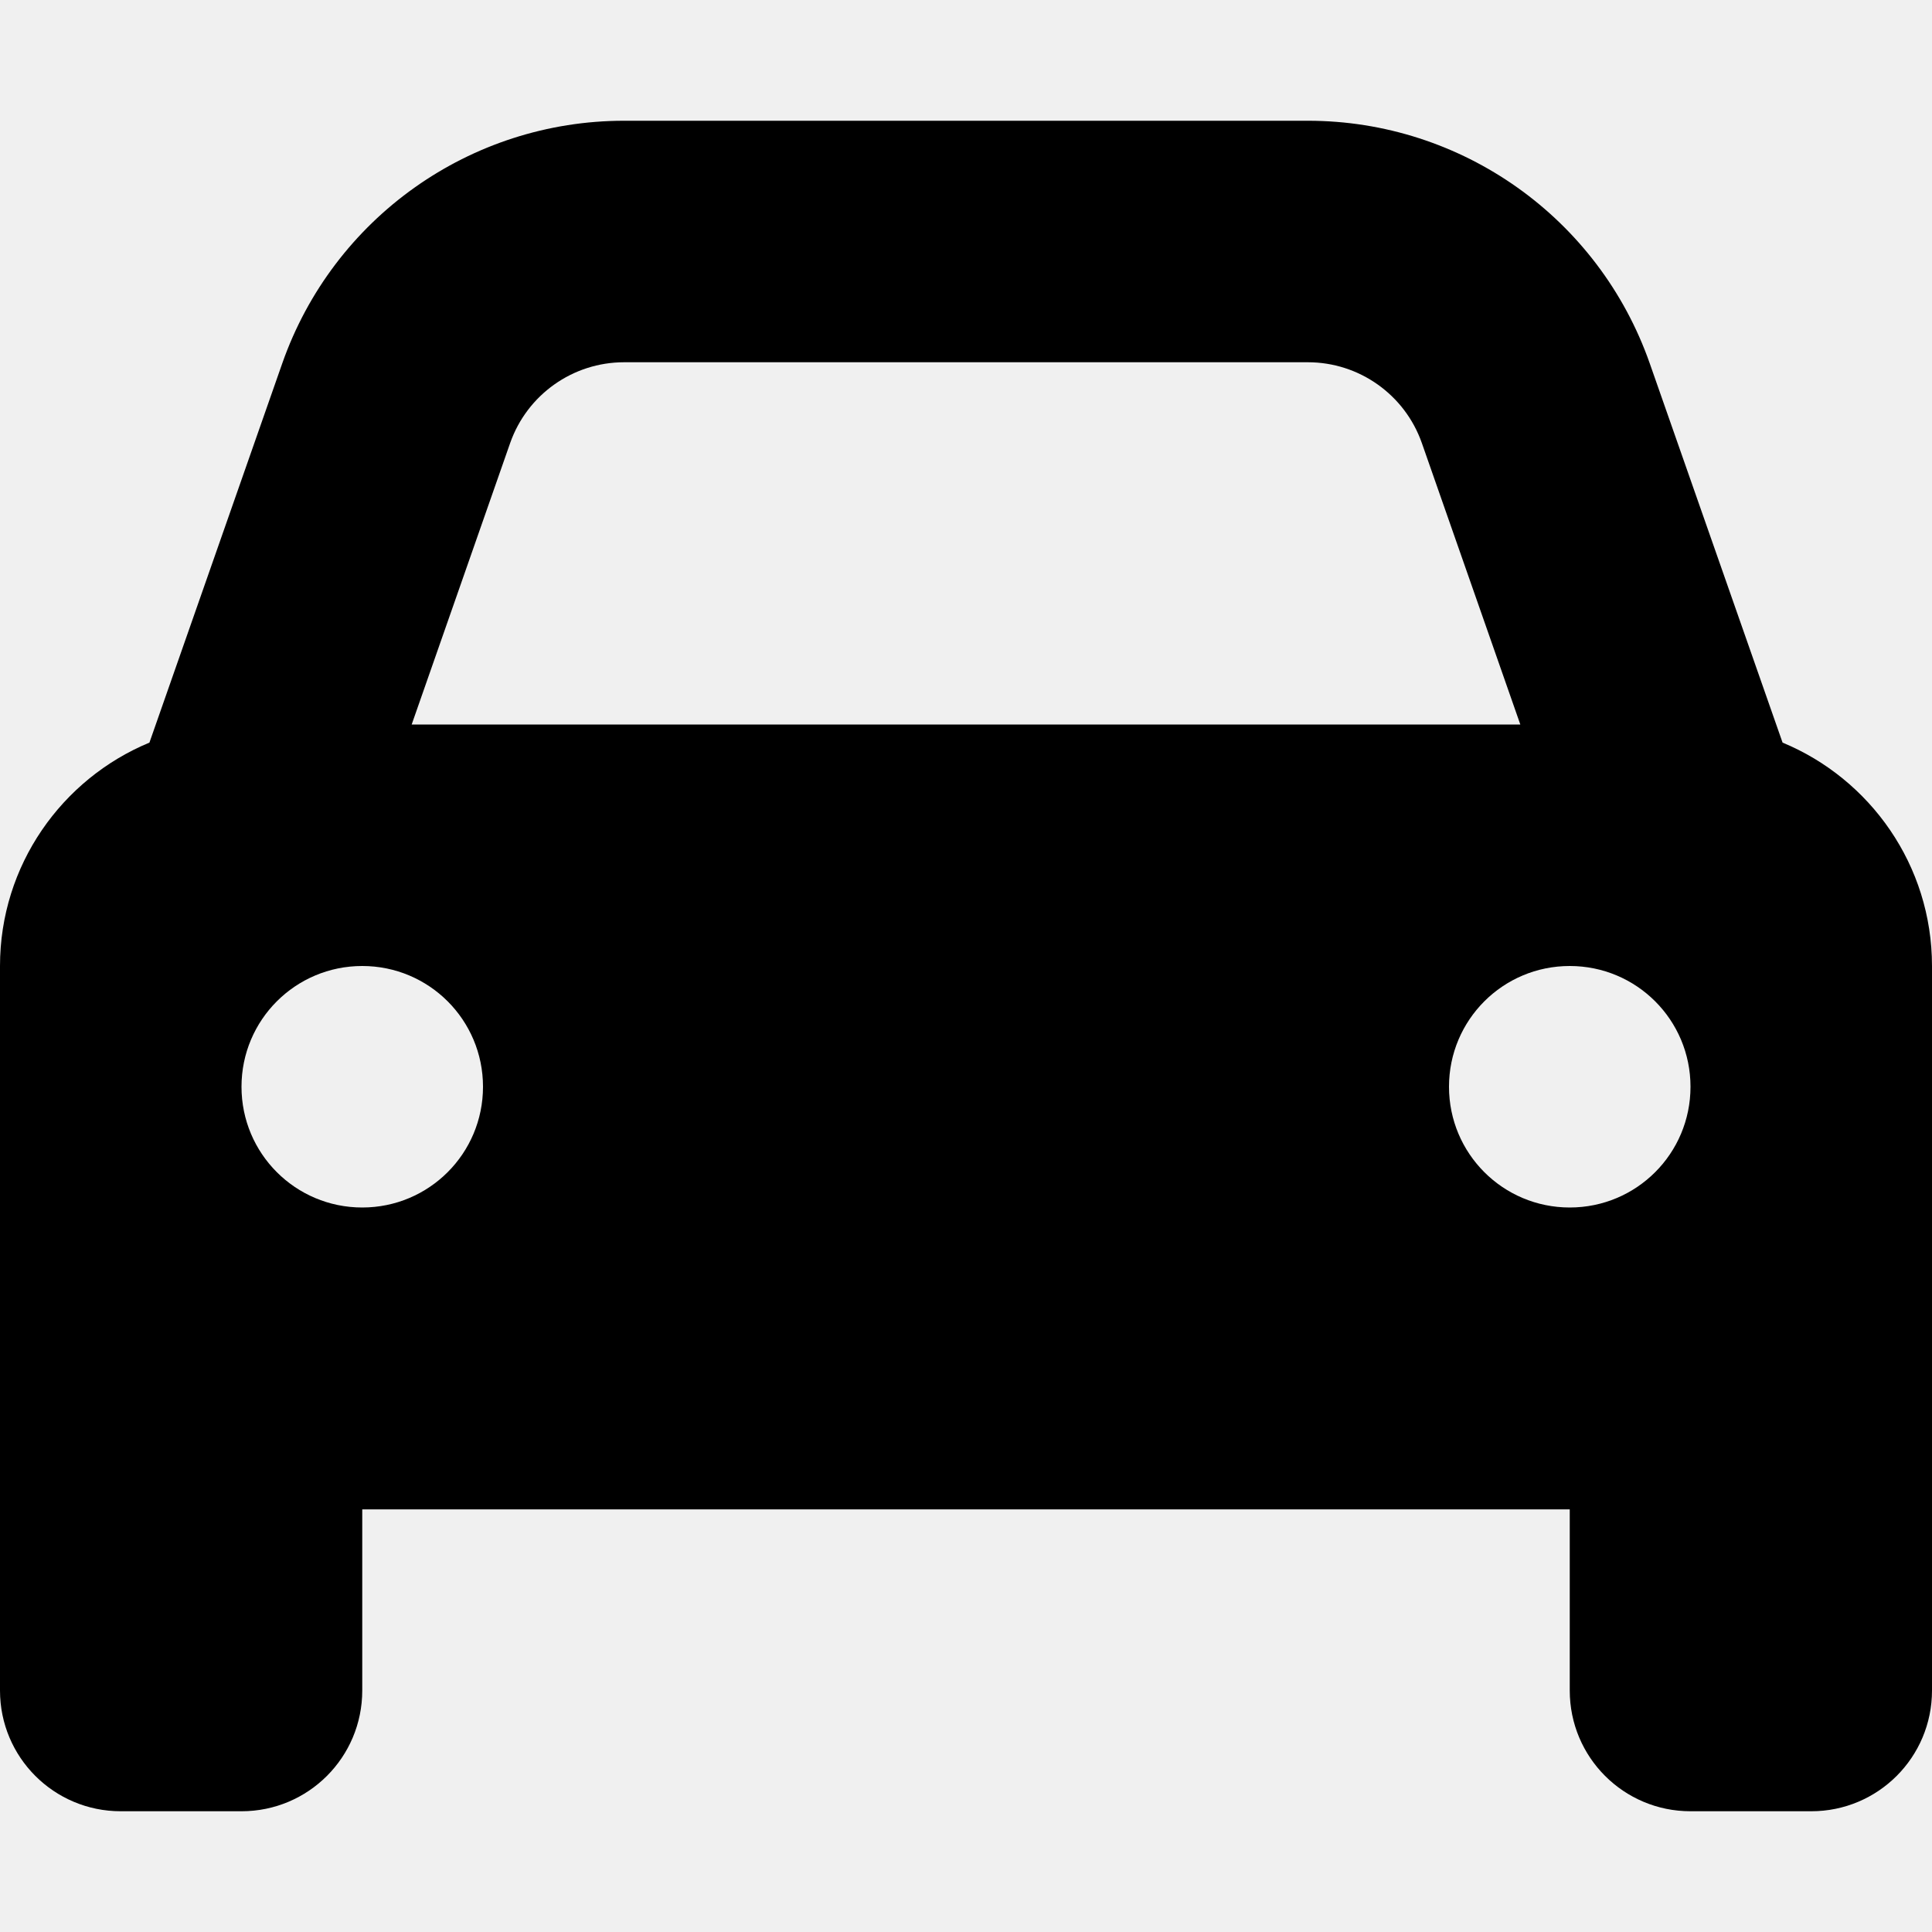
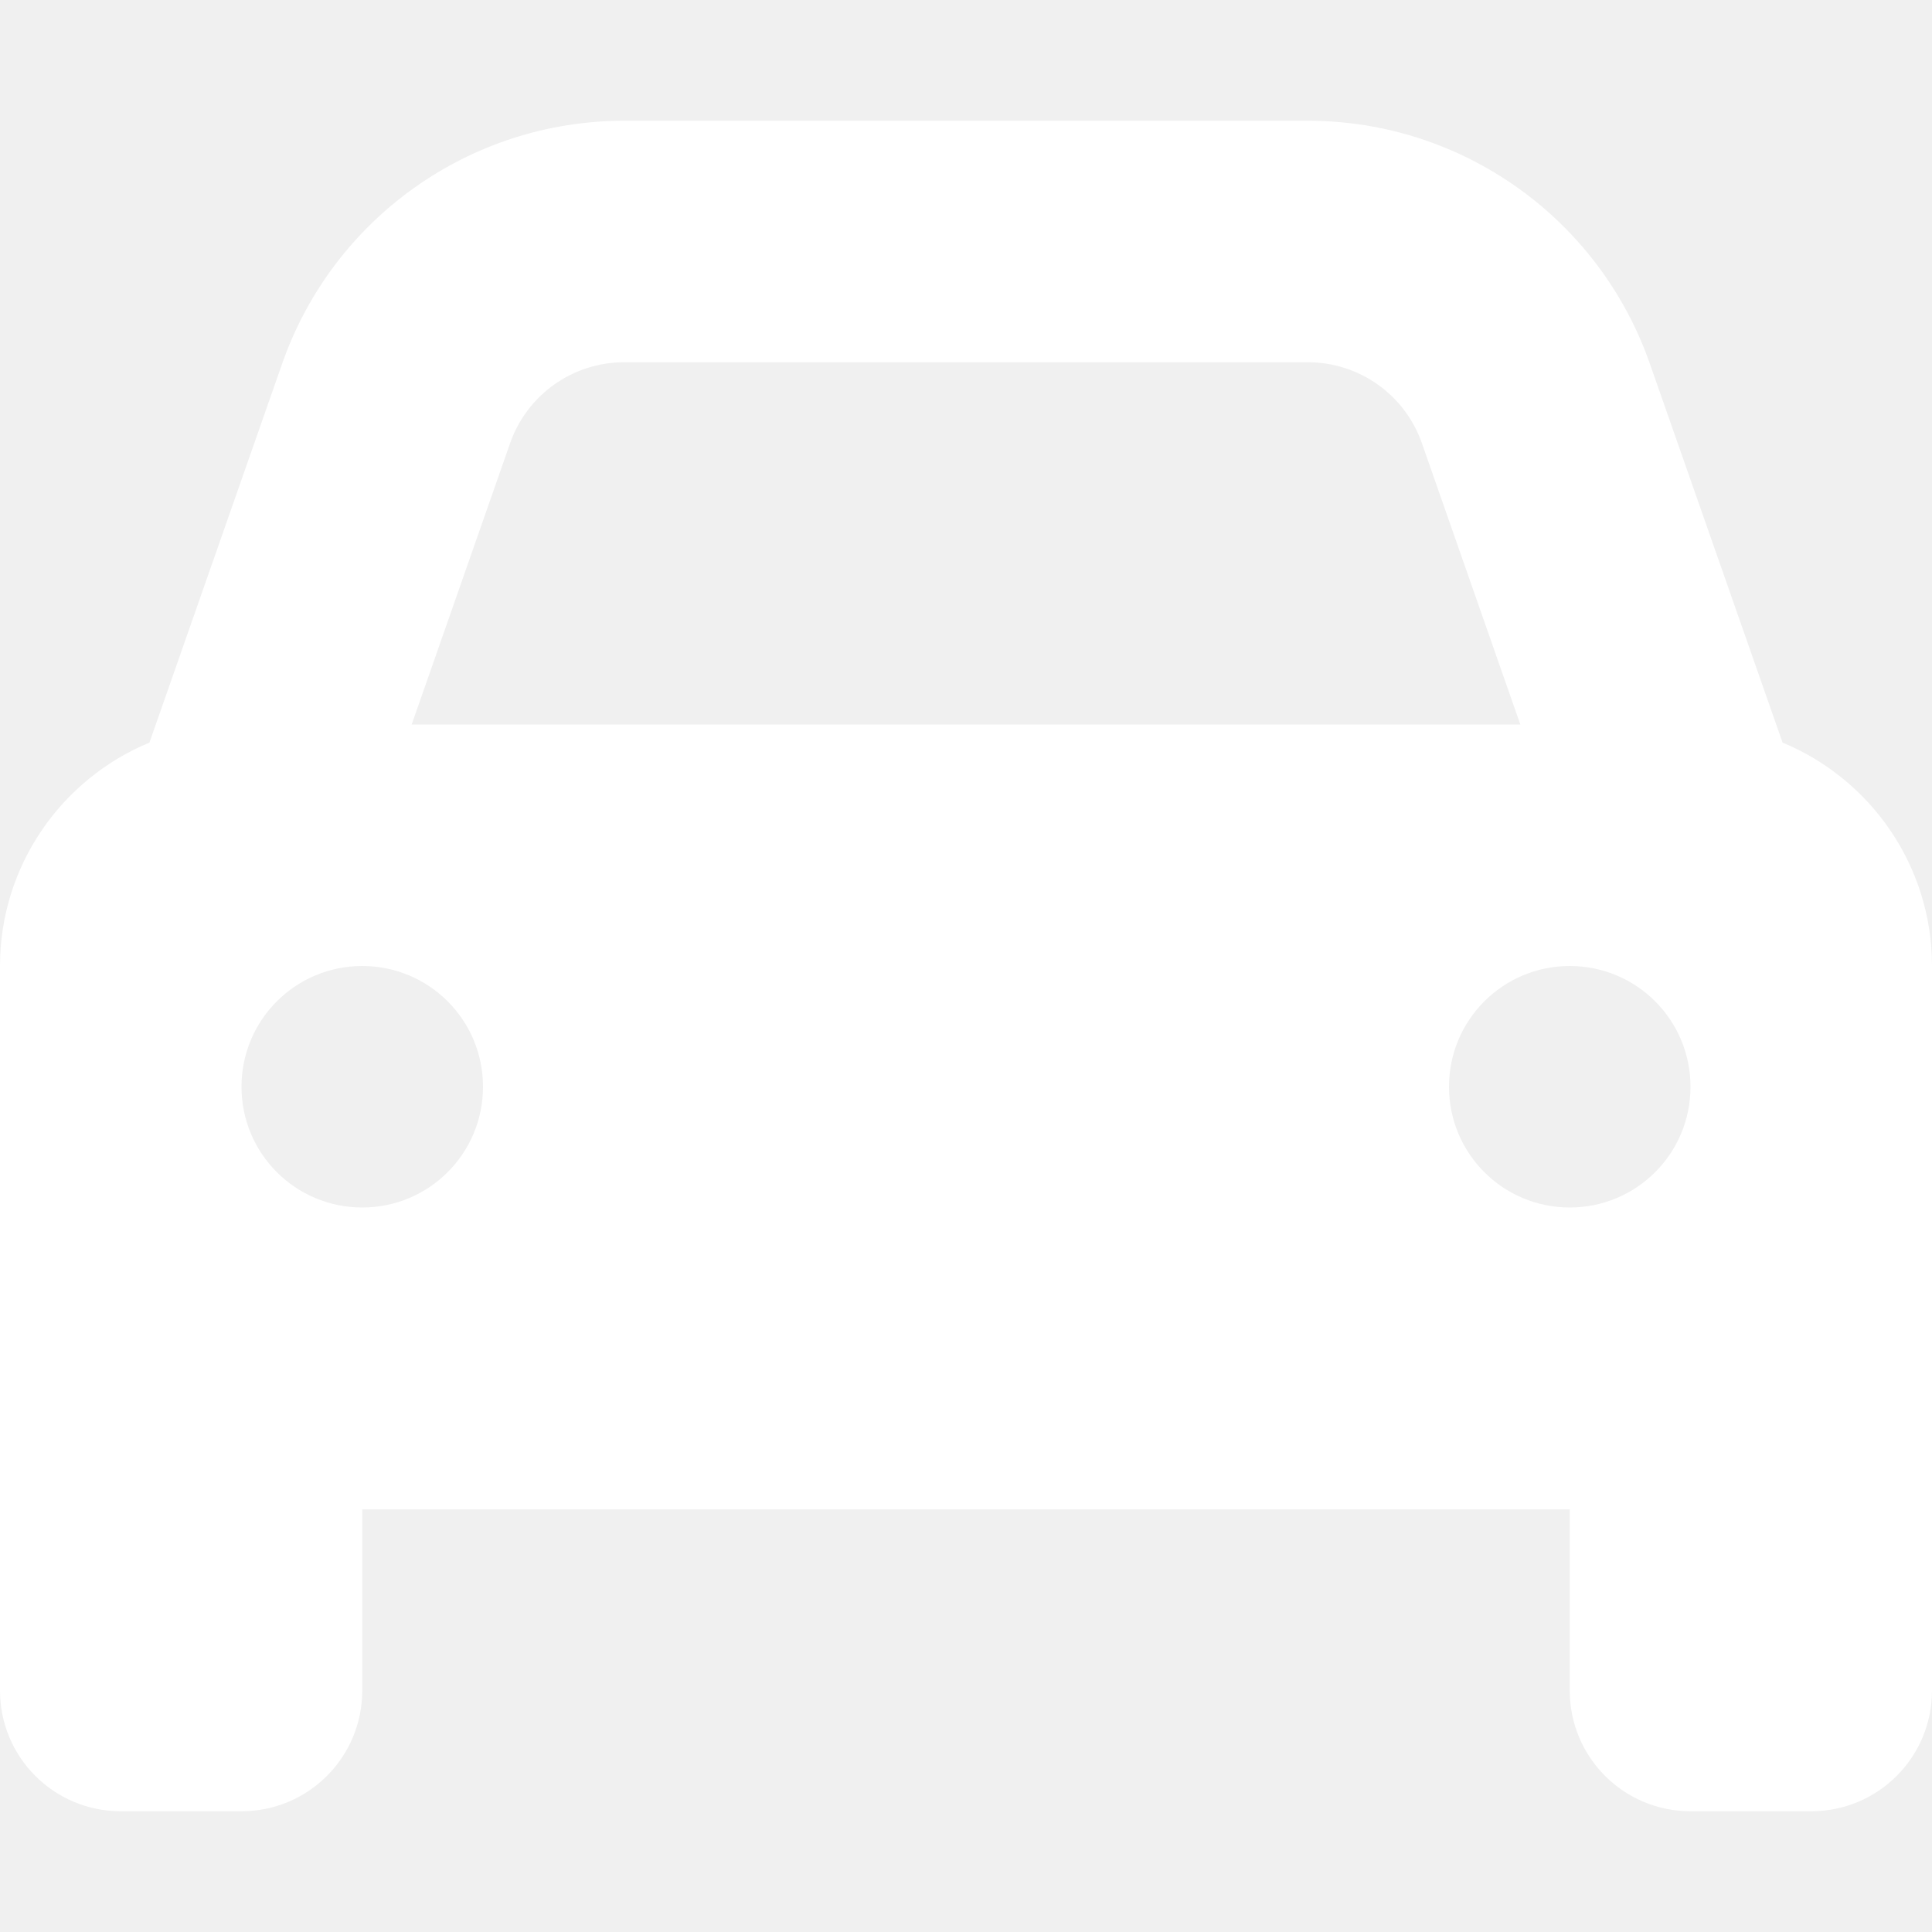
<svg xmlns="http://www.w3.org/2000/svg" viewBox="0 0 512 512">
+   <style>
+         path {
+             fill: white;
+         }
+         body.dark-theme {
+             fill: white;
+         }
+     </style>
  <path d="M135.2 117.4L109.1 192H402.9l-26.1-74.6C372.3 104.6 360.2 96 346.6 96H165.4c-13.6 0-25.7 8.6-30.2 21.4zM39.6 196.8L74.8 96.3C88.3 57.8 124.6 32 165.4 32H346.6c40.8 0 77.1 25.8 90.6 64.3l35.2 100.5c23.2 9.6 39.6 32.5 39.6 59.2V400v48c0 17.7-14.3 32-32 32H448c-17.7 0-32-14.3-32-32V400H96v48c0 17.7-14.3 32-32 32H32c-17.7 0-32-14.3-32-32V400 256c0-26.7 16.4-49.6 39.6-59.2zM128 288c0-17.7-14.3-32-32-32s-32 14.3-32 32s14.3 32 32 32s32-14.3 32-32zm288 32c17.7 0 32-14.3 32-32s-14.3-32-32-32s-32 14.3-32 32s14.3 32 32 32z" />
</svg>
